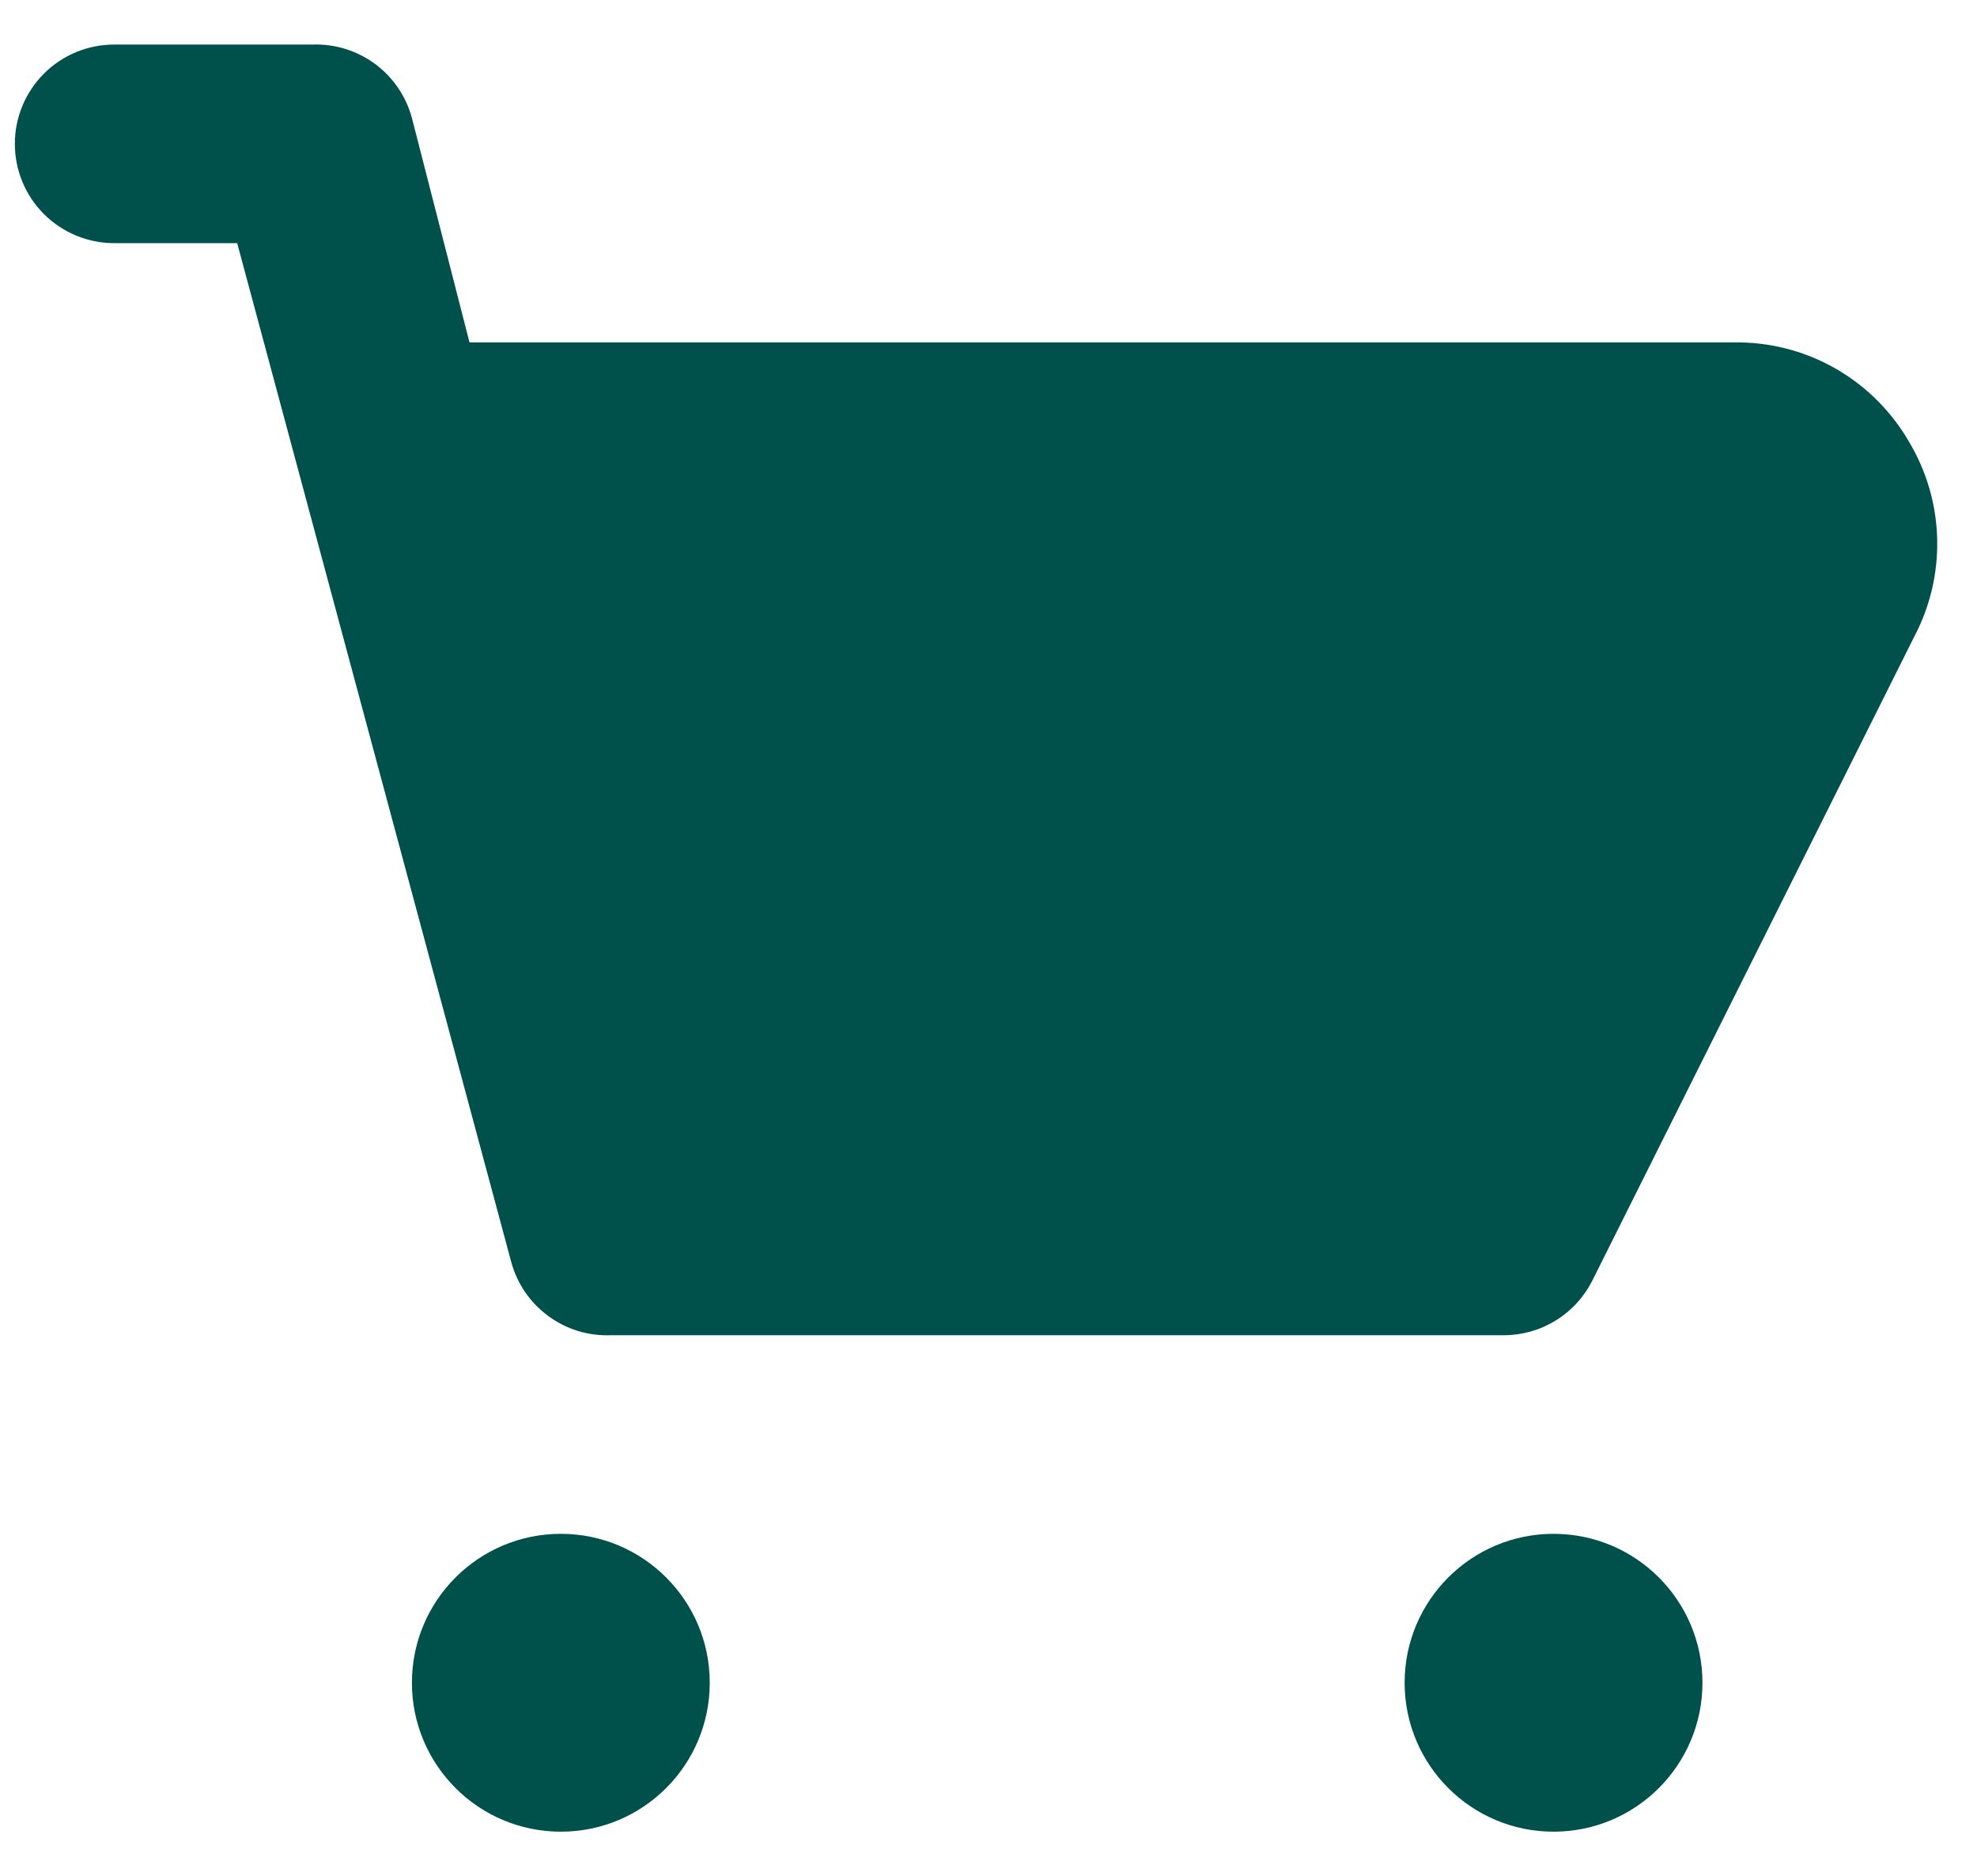
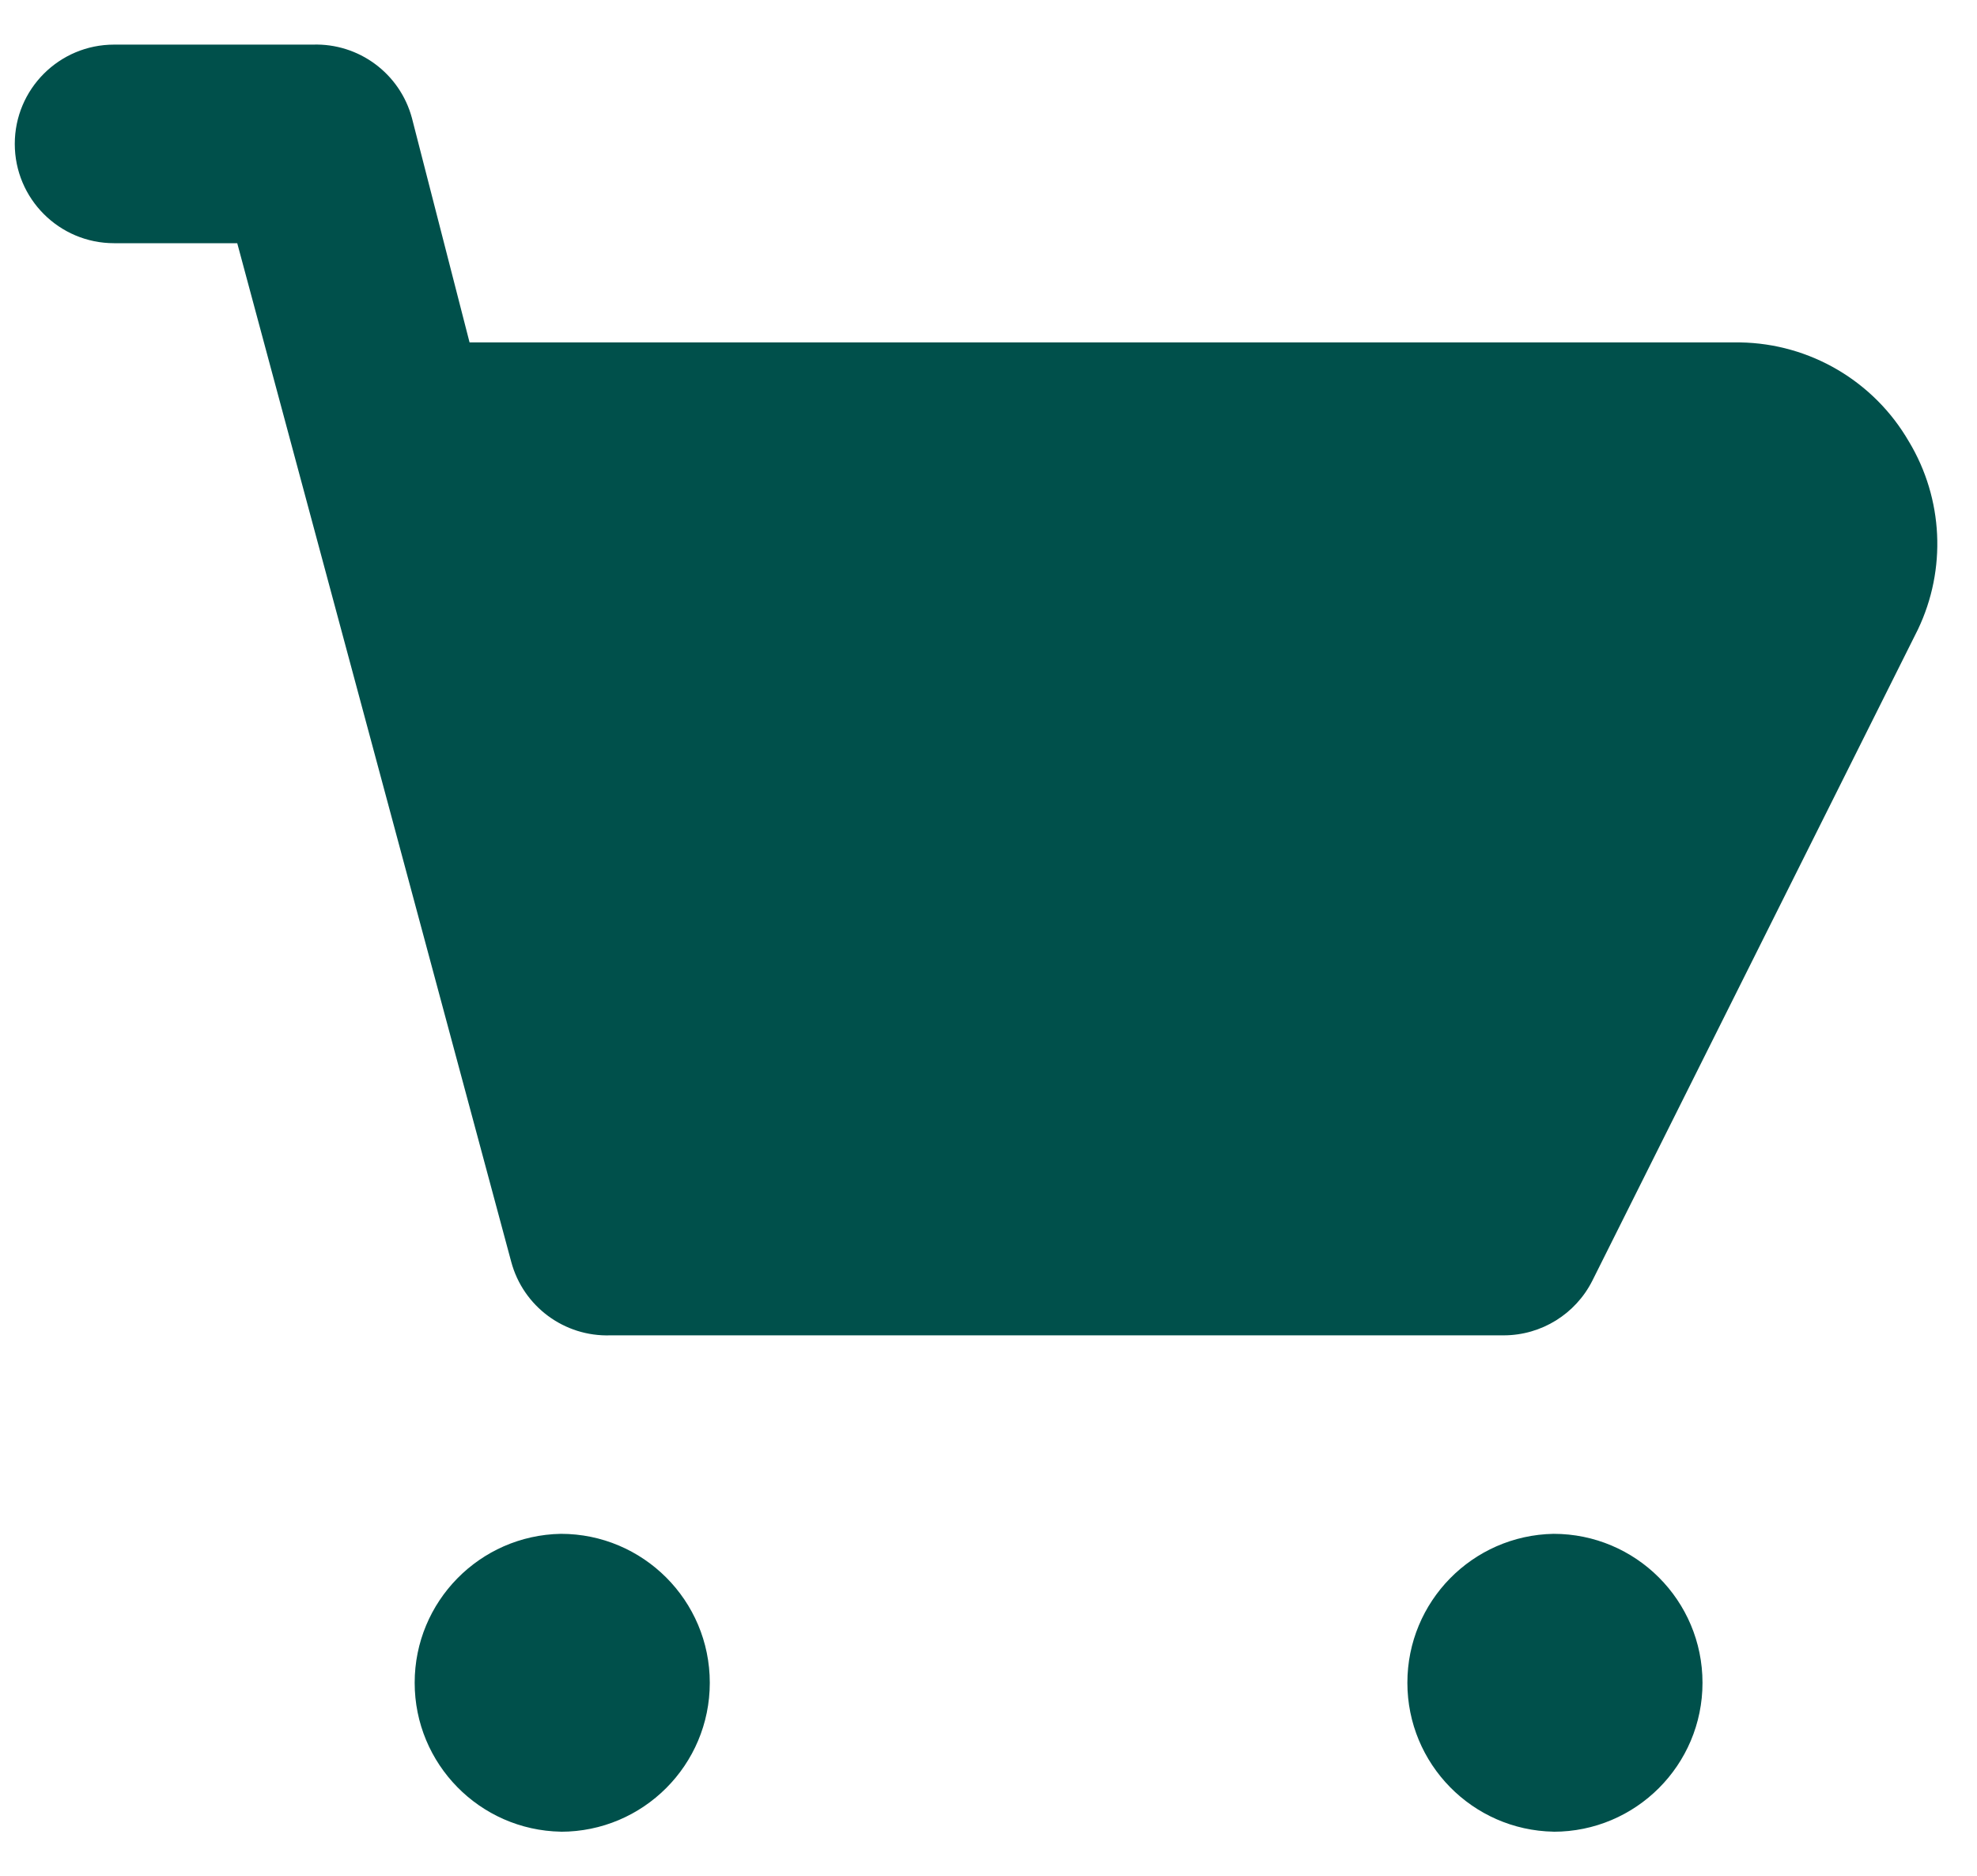
- <svg xmlns="http://www.w3.org/2000/svg" width="39" height="37" viewBox="0 0 39 37" fill="none">
-   <path d="M37.658 8.712C37.319 8.126 36.835 7.638 36.251 7.294C35.668 6.951 35.005 6.765 34.329 6.754H9.262L8.126 2.328C8.011 1.901 7.755 1.525 7.4 1.262C7.044 0.999 6.61 0.864 6.168 0.879H2.251C1.732 0.879 1.234 1.085 0.866 1.453C0.499 1.82 0.293 2.318 0.293 2.837C0.293 3.357 0.499 3.855 0.866 4.222C1.234 4.589 1.732 4.796 2.251 4.796H4.679L10.084 24.888C10.199 25.316 10.455 25.691 10.811 25.954C11.166 26.218 11.601 26.353 12.043 26.337H29.668C30.029 26.336 30.384 26.235 30.691 26.045C30.999 25.855 31.248 25.583 31.411 25.26L37.834 12.414C38.112 11.83 38.242 11.187 38.211 10.541C38.181 9.895 37.99 9.267 37.658 8.712Z" fill="#00504B" />
-   <path d="M11.064 36.129C12.686 36.129 14.001 34.814 14.001 33.192C14.001 31.569 12.686 30.254 11.064 30.254C9.441 30.254 8.126 31.569 8.126 33.192C8.126 34.814 9.441 36.129 11.064 36.129Z" fill="#00504B" />
-   <path d="M30.647 36.129C32.269 36.129 33.584 34.814 33.584 33.192C33.584 31.569 32.269 30.254 30.647 30.254C29.025 30.254 27.709 31.569 27.709 33.192C27.709 34.814 29.025 36.129 30.647 36.129Z" fill="#00504B" />
+ <svg xmlns="http://www.w3.org/2000/svg" width="39" height="37" fill="none">
+   <path d="M37.658 8.712a3.917 3.917 0 00-3.33-1.958H9.263L8.126 2.328A1.958 1.958 0 006.168.88H2.25a1.958 1.958 0 000 3.917h2.43l5.405 20.092a1.958 1.958 0 001.959 1.45h17.625a1.959 1.959 0 001.743-1.078l6.423-12.846a3.916 3.916 0 00-.176-3.702zM11.064 36.13a2.938 2.938 0 100-5.876 2.938 2.938 0 000 5.875zm19.583 0a2.938 2.938 0 100-5.876 2.938 2.938 0 000 5.875z" fill="#00504B" />
</svg>
